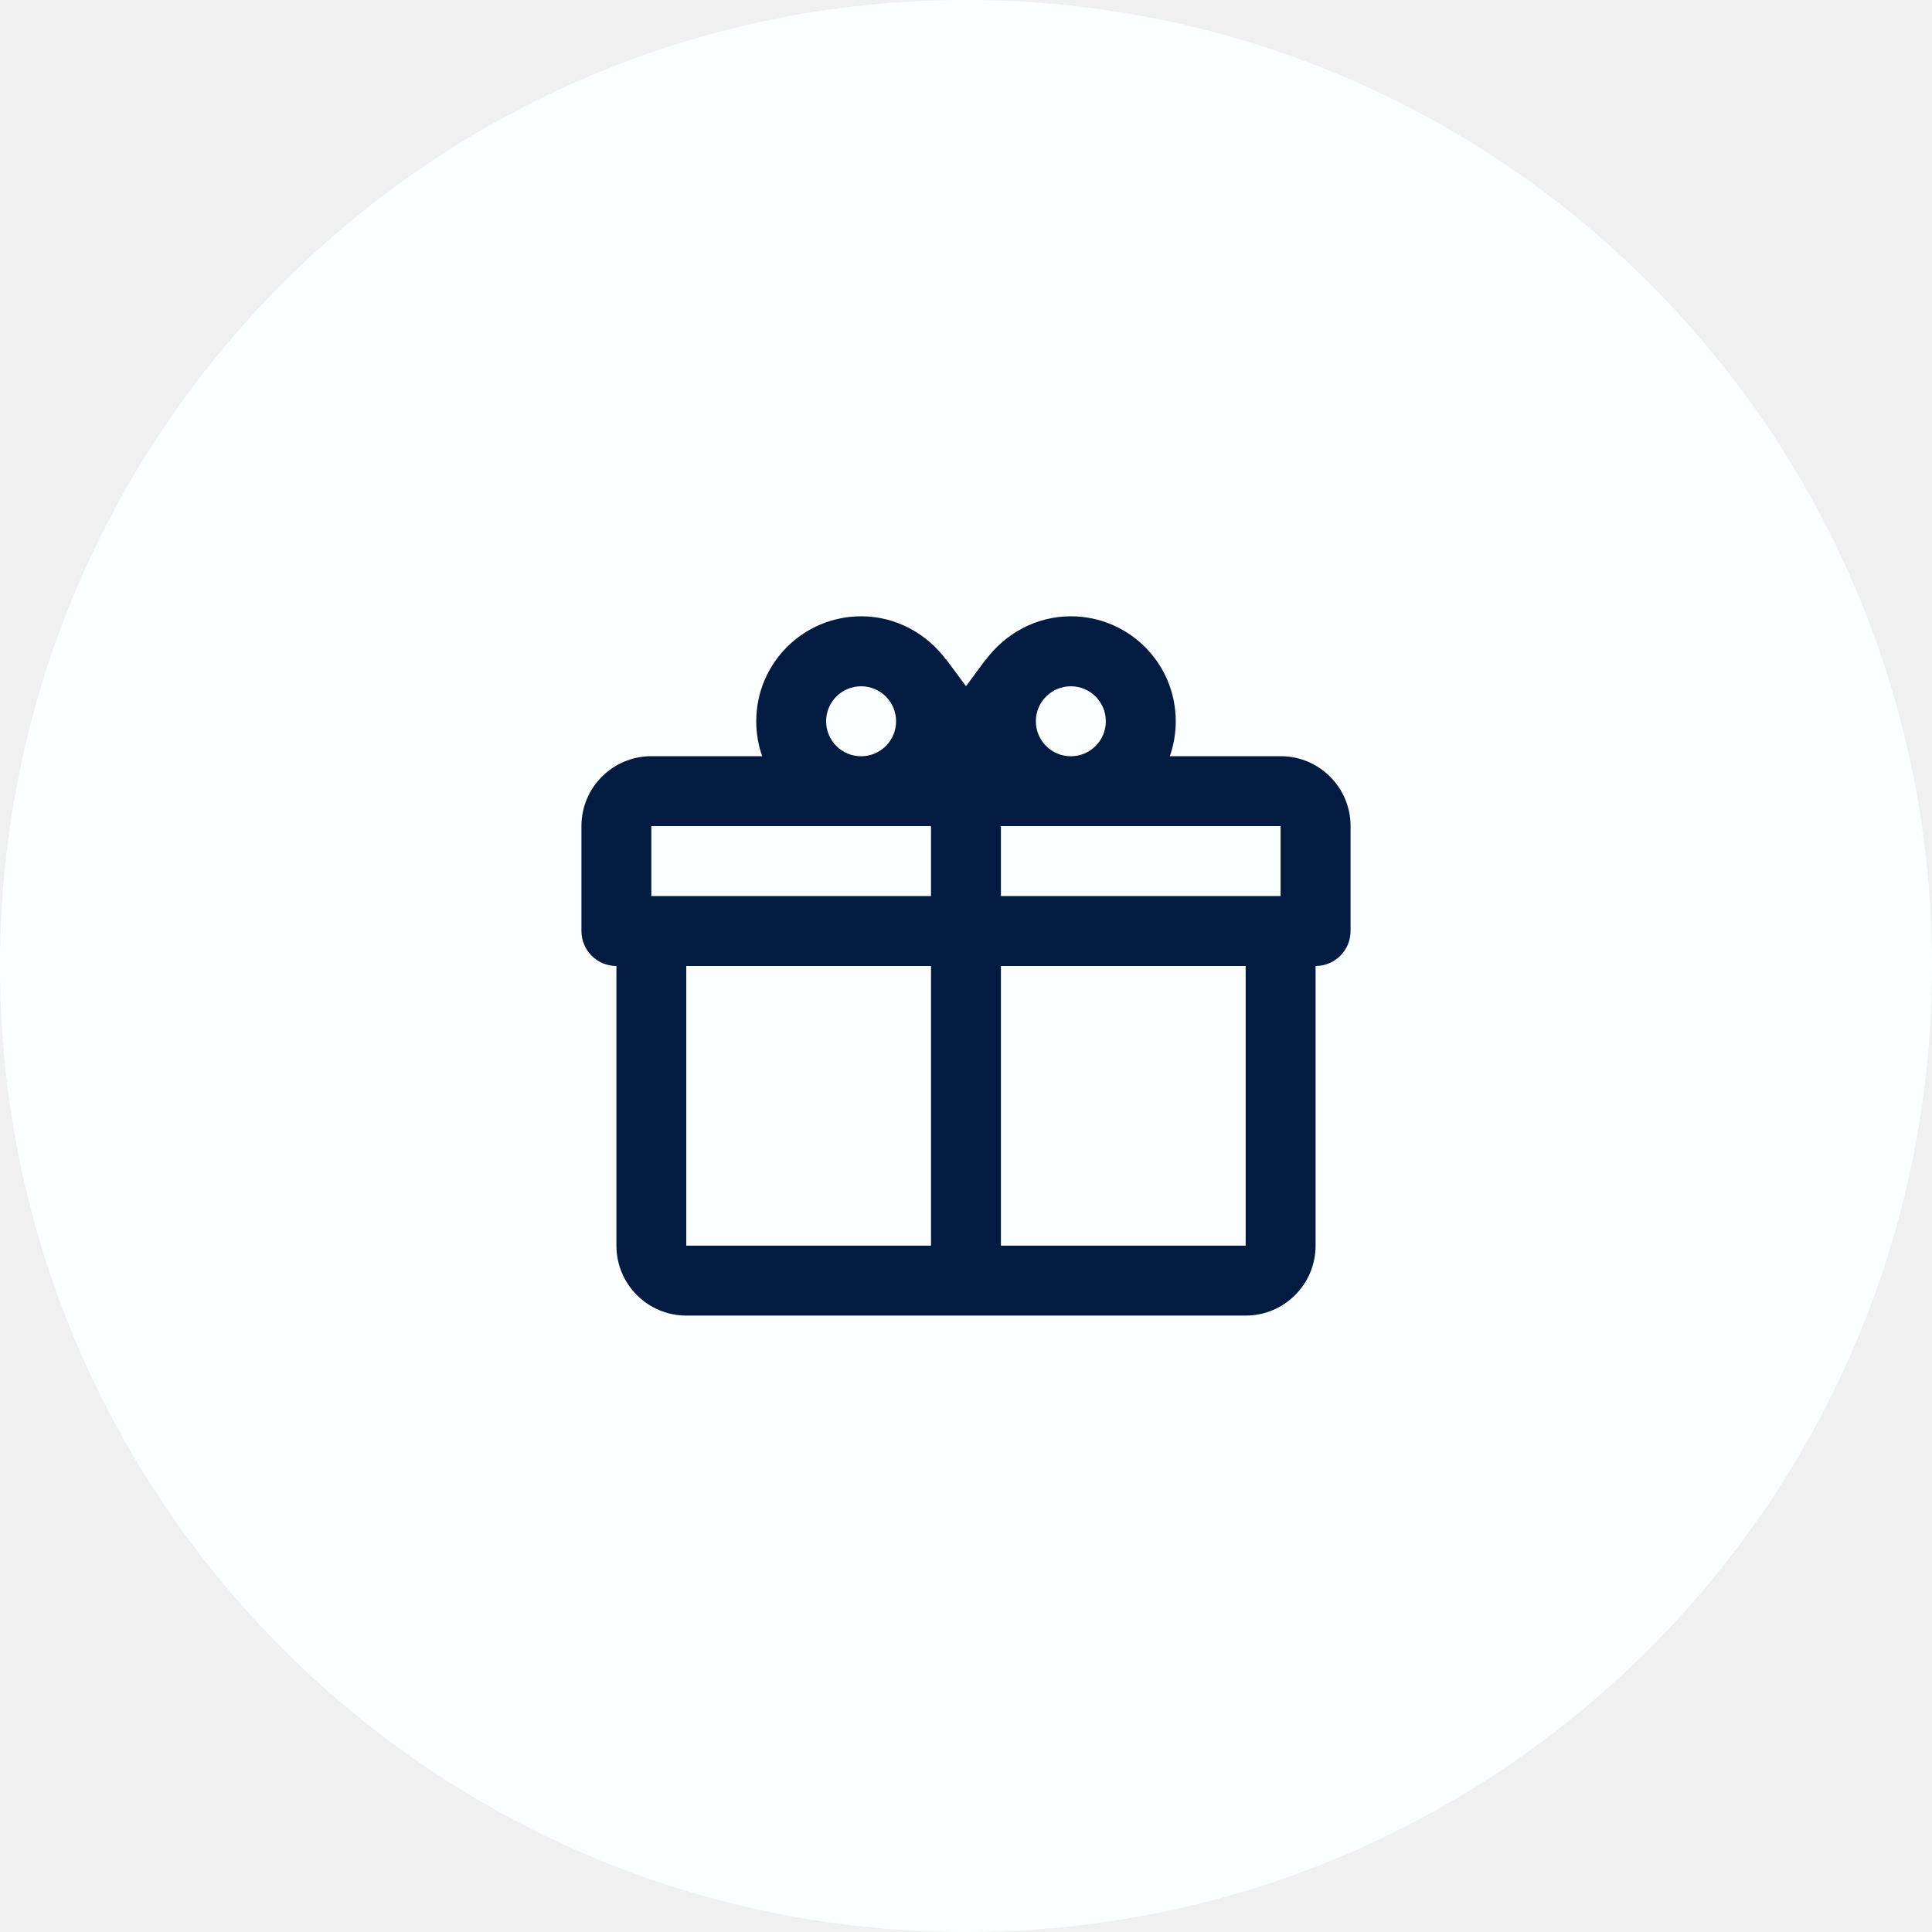
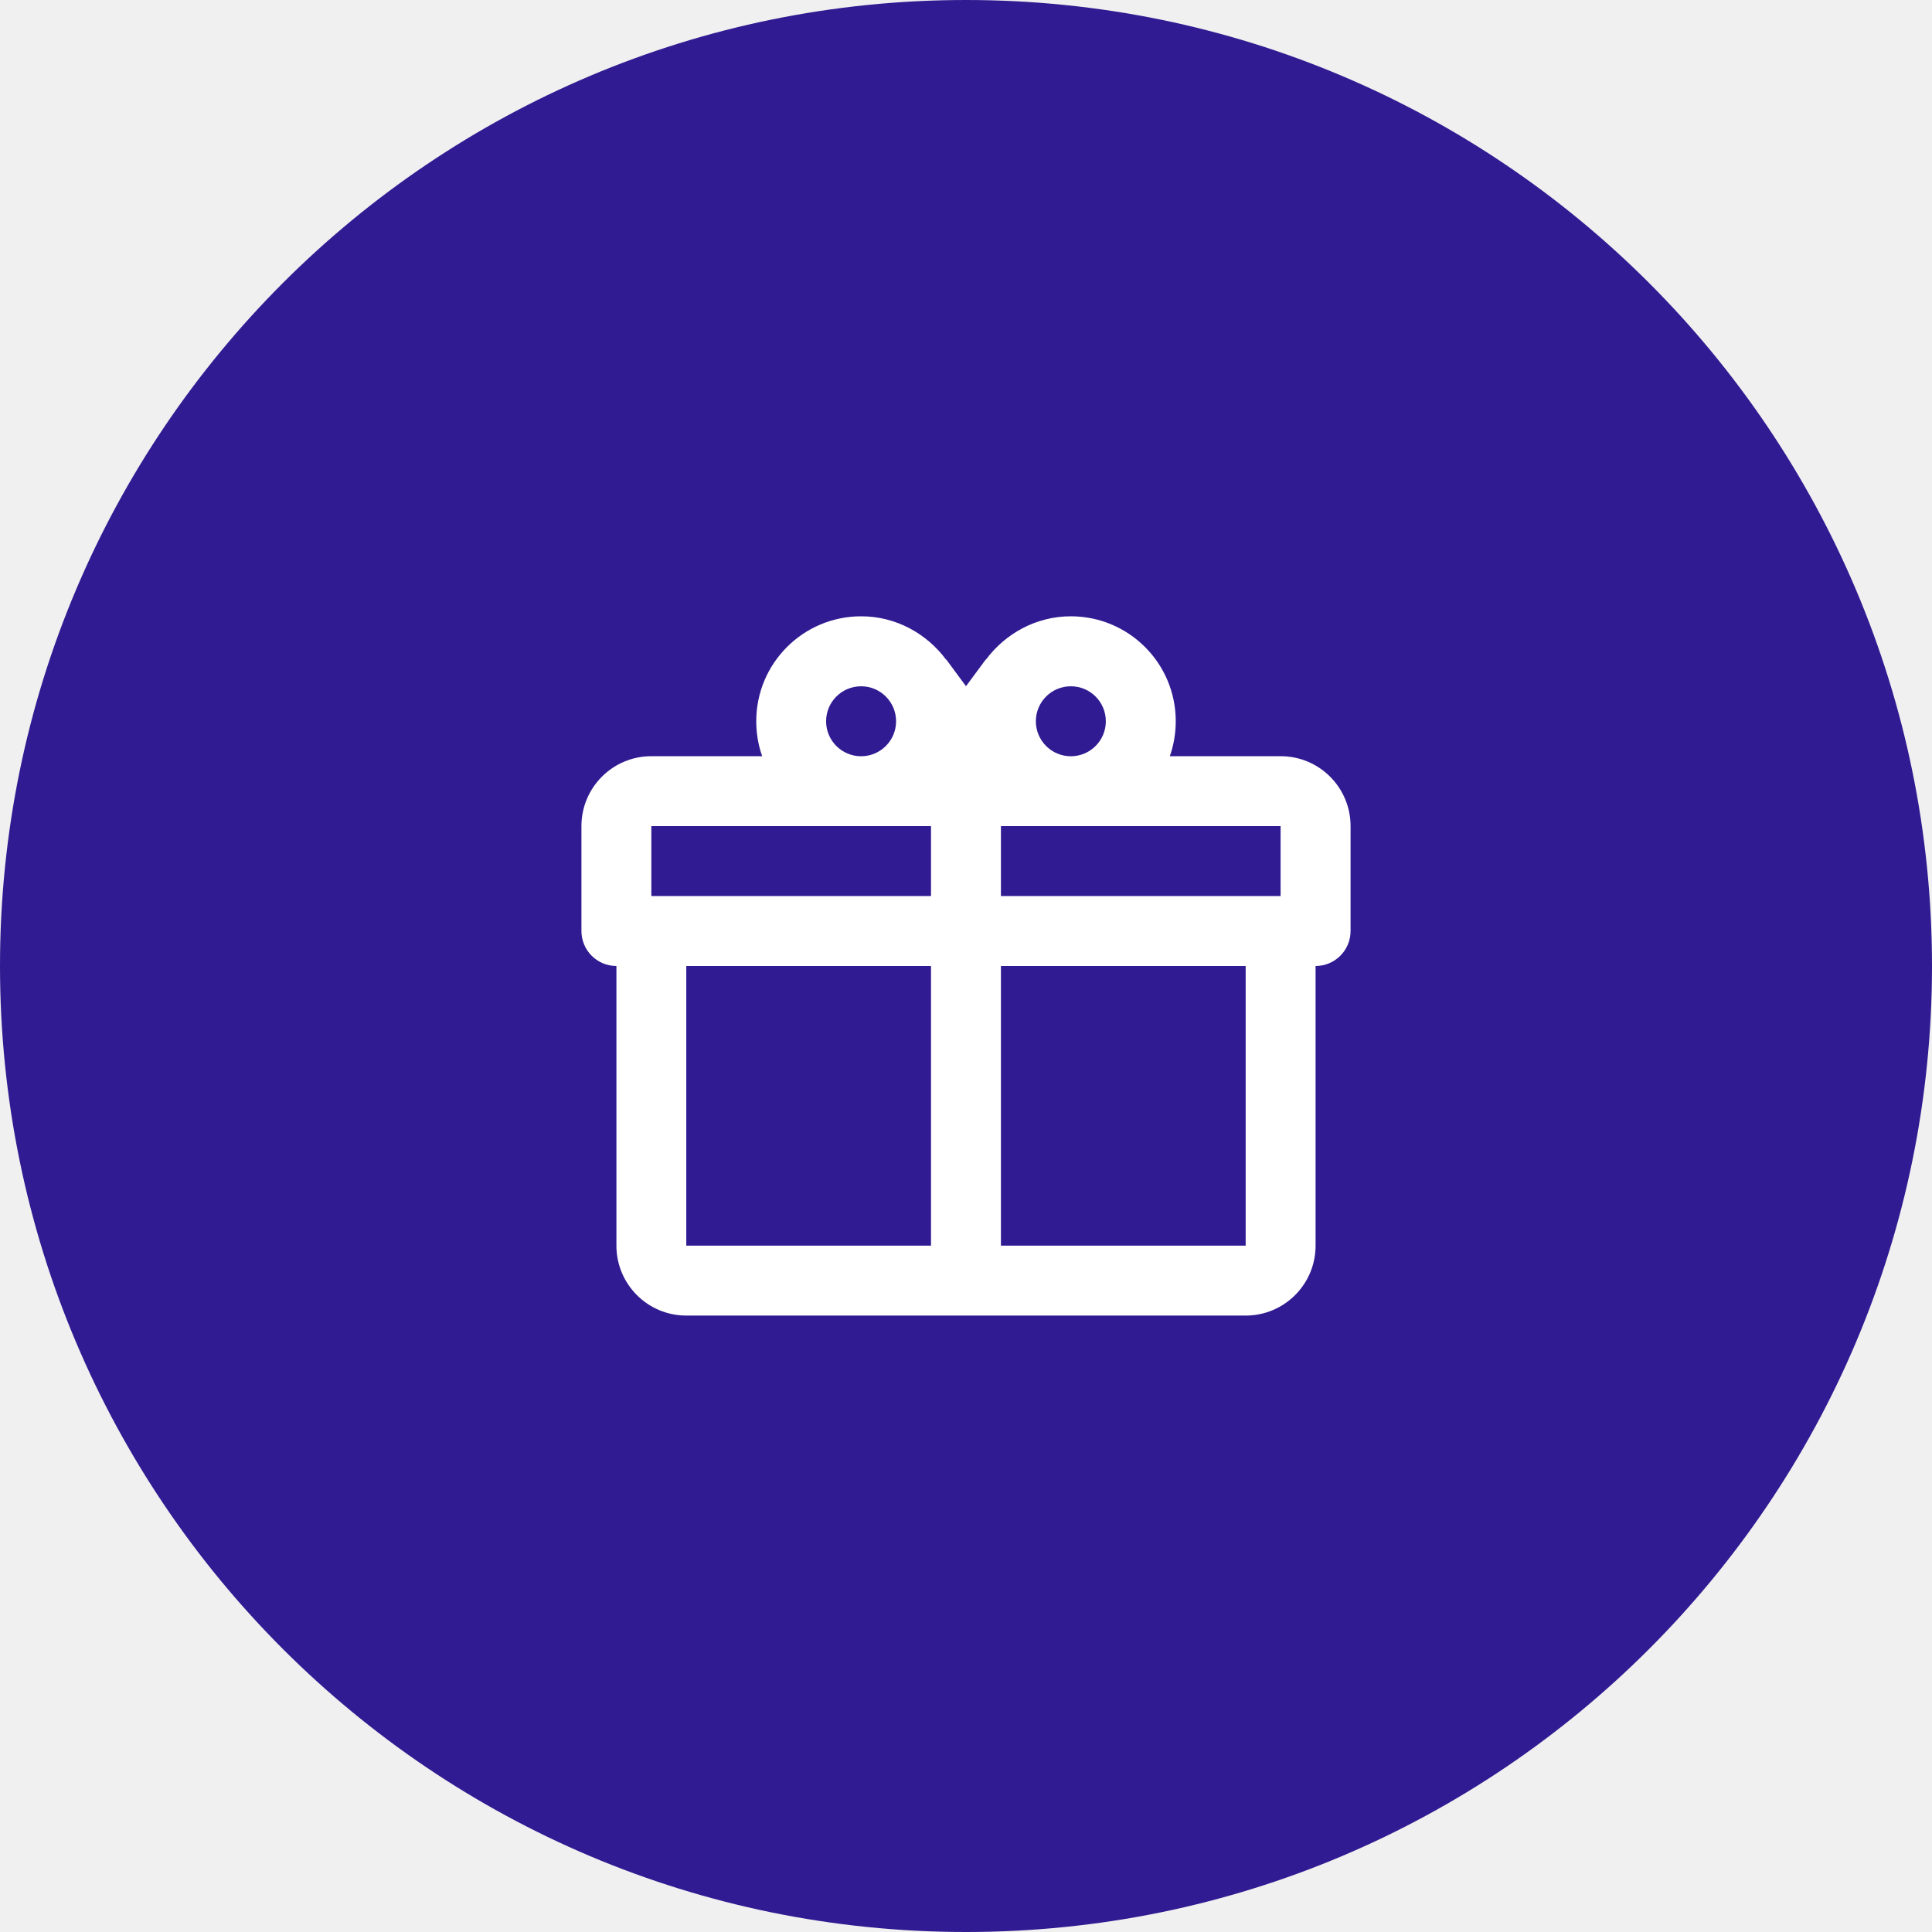
<svg xmlns="http://www.w3.org/2000/svg" version="1.1" width="31.64" height="31.64" viewBox="0 0 31.64 31.64" id="svg4">
  <defs id="defs8" />
-   <circle style="opacity:1;fill:#fcffff;fill-opacity:1;stroke:none;stroke-width:57.097;stroke-miterlimit:4;stroke-dasharray:none;stroke-opacity:0" id="path817" cx="15.82" cy="15.82" r="15.82" />
-   <path id="path844" d="m 21.545,15.82 v 4.58 a 1.145,1.145 0 0 1 -1.145,1.145 H 11.24 A 1.145,1.145 0 0 1 10.095,20.4 V 15.82 A 0.573,0.573 0 0 1 9.522,15.247 v -1.718 a 1.145,1.145 0 0 1 1.145,-1.145 h 1.815 c -0.063,-0.177 -0.097,-0.372 -0.097,-0.573 a 1.718,1.718 0 0 1 1.718,-1.718 c 0.573,0 1.076,0.286 1.391,0.71 v -0.006 l 0.326,0.441 0.326,-0.441 v 0.006 c 0.315,-0.424 0.819,-0.71 1.391,-0.71 a 1.718,1.718 0 0 1 1.718,1.718 c 0,0.2 -0.034,0.395 -0.097,0.573 h 1.815 a 1.145,1.145 0 0 1 1.145,1.145 v 1.718 a 0.573,0.573 0 0 1 -0.573,0.573 m -10.306,4.58 h 4.008 v -4.58 h -4.008 v 4.58 m 9.161,0 v -4.58 h -4.008 v 4.58 h 4.008 m -6.298,-9.161 a 0.573,0.573 0 0 0 -0.573,0.573 0.573,0.573 0 0 0 0.573,0.573 0.573,0.573 0 0 0 0.573,-0.573 0.573,0.573 0 0 0 -0.573,-0.573 m 3.435,0 a 0.573,0.573 0 0 0 -0.573,0.573 0.573,0.573 0 0 0 0.573,0.573 0.573,0.573 0 0 0 0.573,-0.573 0.573,0.573 0 0 0 -0.573,-0.573 m -6.87,2.29 v 1.145 h 4.58 v -1.145 h -4.58 m 5.725,0 v 1.145 h 4.58 v -1.145 z" style="fill:#041b41;fill-opacity:1;stroke-width:0.573" />
+   <circle style="opacity:1;fill:#311b92;fill-opacity:1;stroke:none;stroke-width:57.097;stroke-miterlimit:4;stroke-dasharray:none;stroke-opacity:0" id="path817" cx="15.82" cy="15.82" r="15.82" />
+   <path id="path844" d="m 21.545,15.82 v 4.58 a 1.145,1.145 0 0 1 -1.145,1.145 H 11.24 A 1.145,1.145 0 0 1 10.095,20.4 V 15.82 A 0.573,0.573 0 0 1 9.522,15.247 v -1.718 a 1.145,1.145 0 0 1 1.145,-1.145 h 1.815 c -0.063,-0.177 -0.097,-0.372 -0.097,-0.573 a 1.718,1.718 0 0 1 1.718,-1.718 c 0.573,0 1.076,0.286 1.391,0.71 v -0.006 l 0.326,0.441 0.326,-0.441 v 0.006 c 0.315,-0.424 0.819,-0.71 1.391,-0.71 a 1.718,1.718 0 0 1 1.718,1.718 c 0,0.2 -0.034,0.395 -0.097,0.573 h 1.815 a 1.145,1.145 0 0 1 1.145,1.145 v 1.718 a 0.573,0.573 0 0 1 -0.573,0.573 m -10.306,4.58 h 4.008 v -4.58 h -4.008 v 4.58 m 9.161,0 v -4.58 h -4.008 v 4.58 h 4.008 m -6.298,-9.161 a 0.573,0.573 0 0 0 -0.573,0.573 0.573,0.573 0 0 0 0.573,0.573 0.573,0.573 0 0 0 0.573,-0.573 0.573,0.573 0 0 0 -0.573,-0.573 m 3.435,0 a 0.573,0.573 0 0 0 -0.573,0.573 0.573,0.573 0 0 0 0.573,0.573 0.573,0.573 0 0 0 0.573,-0.573 0.573,0.573 0 0 0 -0.573,-0.573 m -6.87,2.29 v 1.145 h 4.58 v -1.145 h -4.58 m 5.725,0 v 1.145 h 4.58 v -1.145 z" style="fill:#ffffff;fill-opacity:1;stroke-width:0.573" />
</svg>
